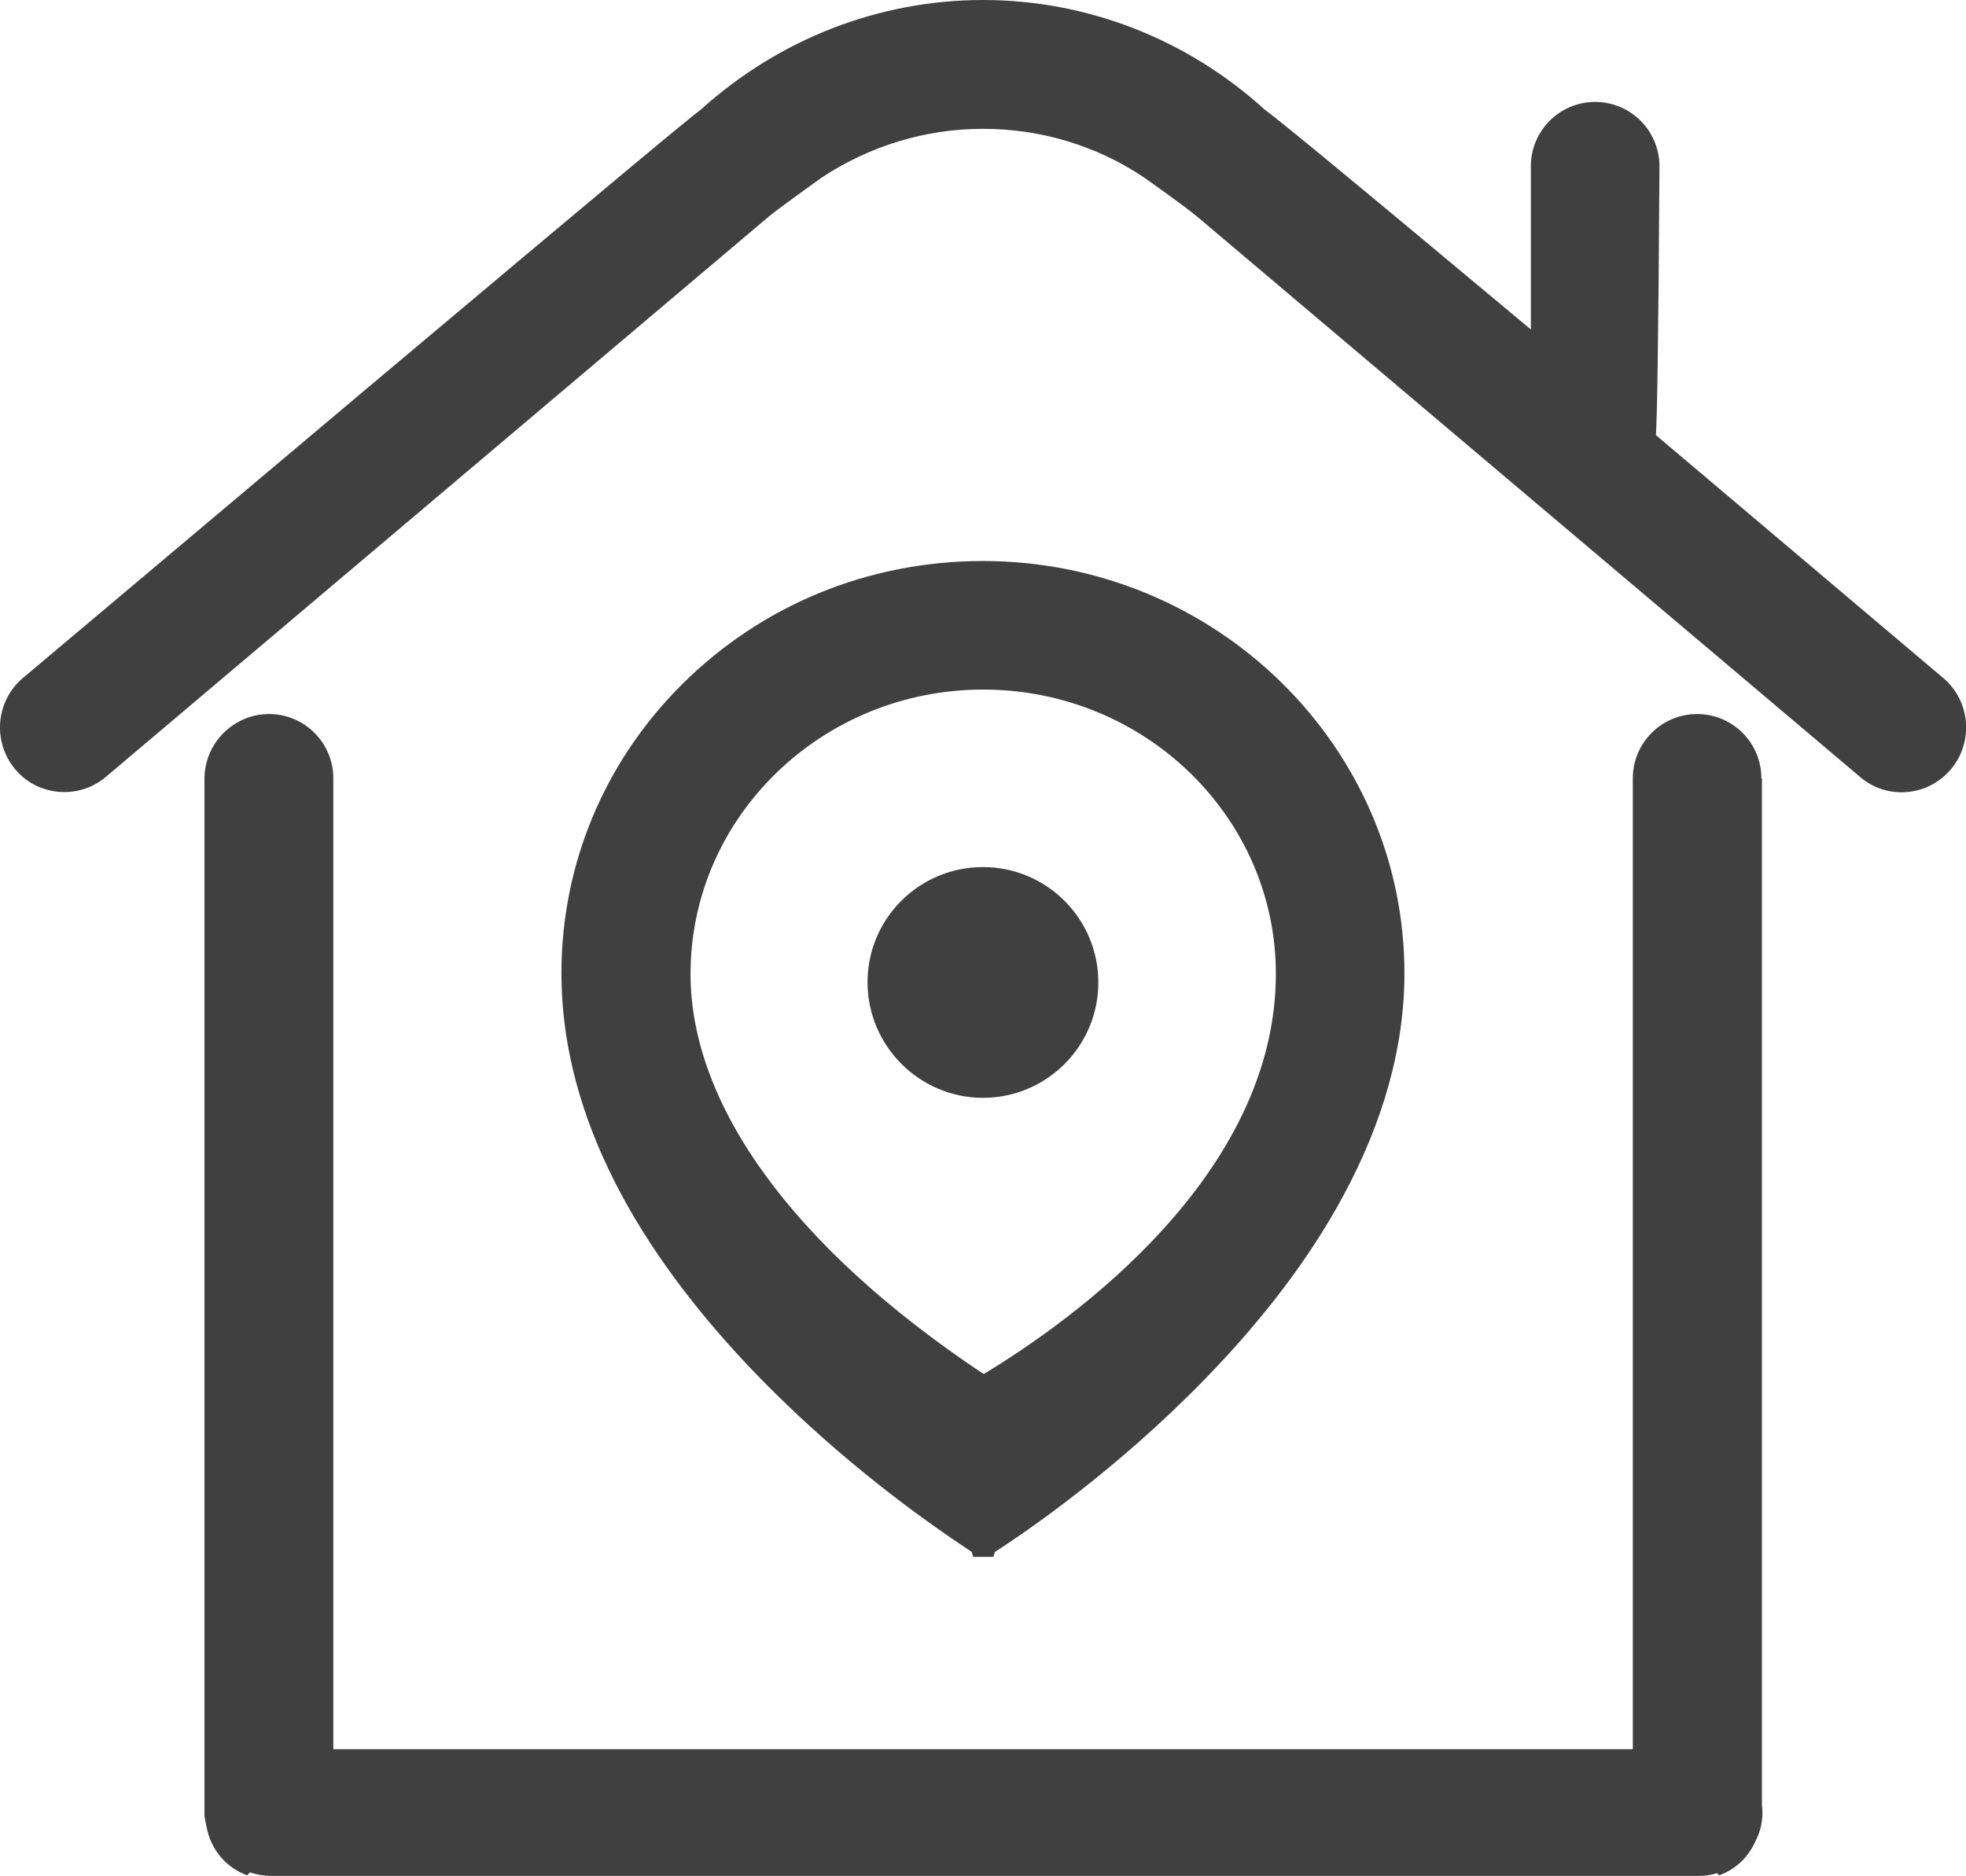
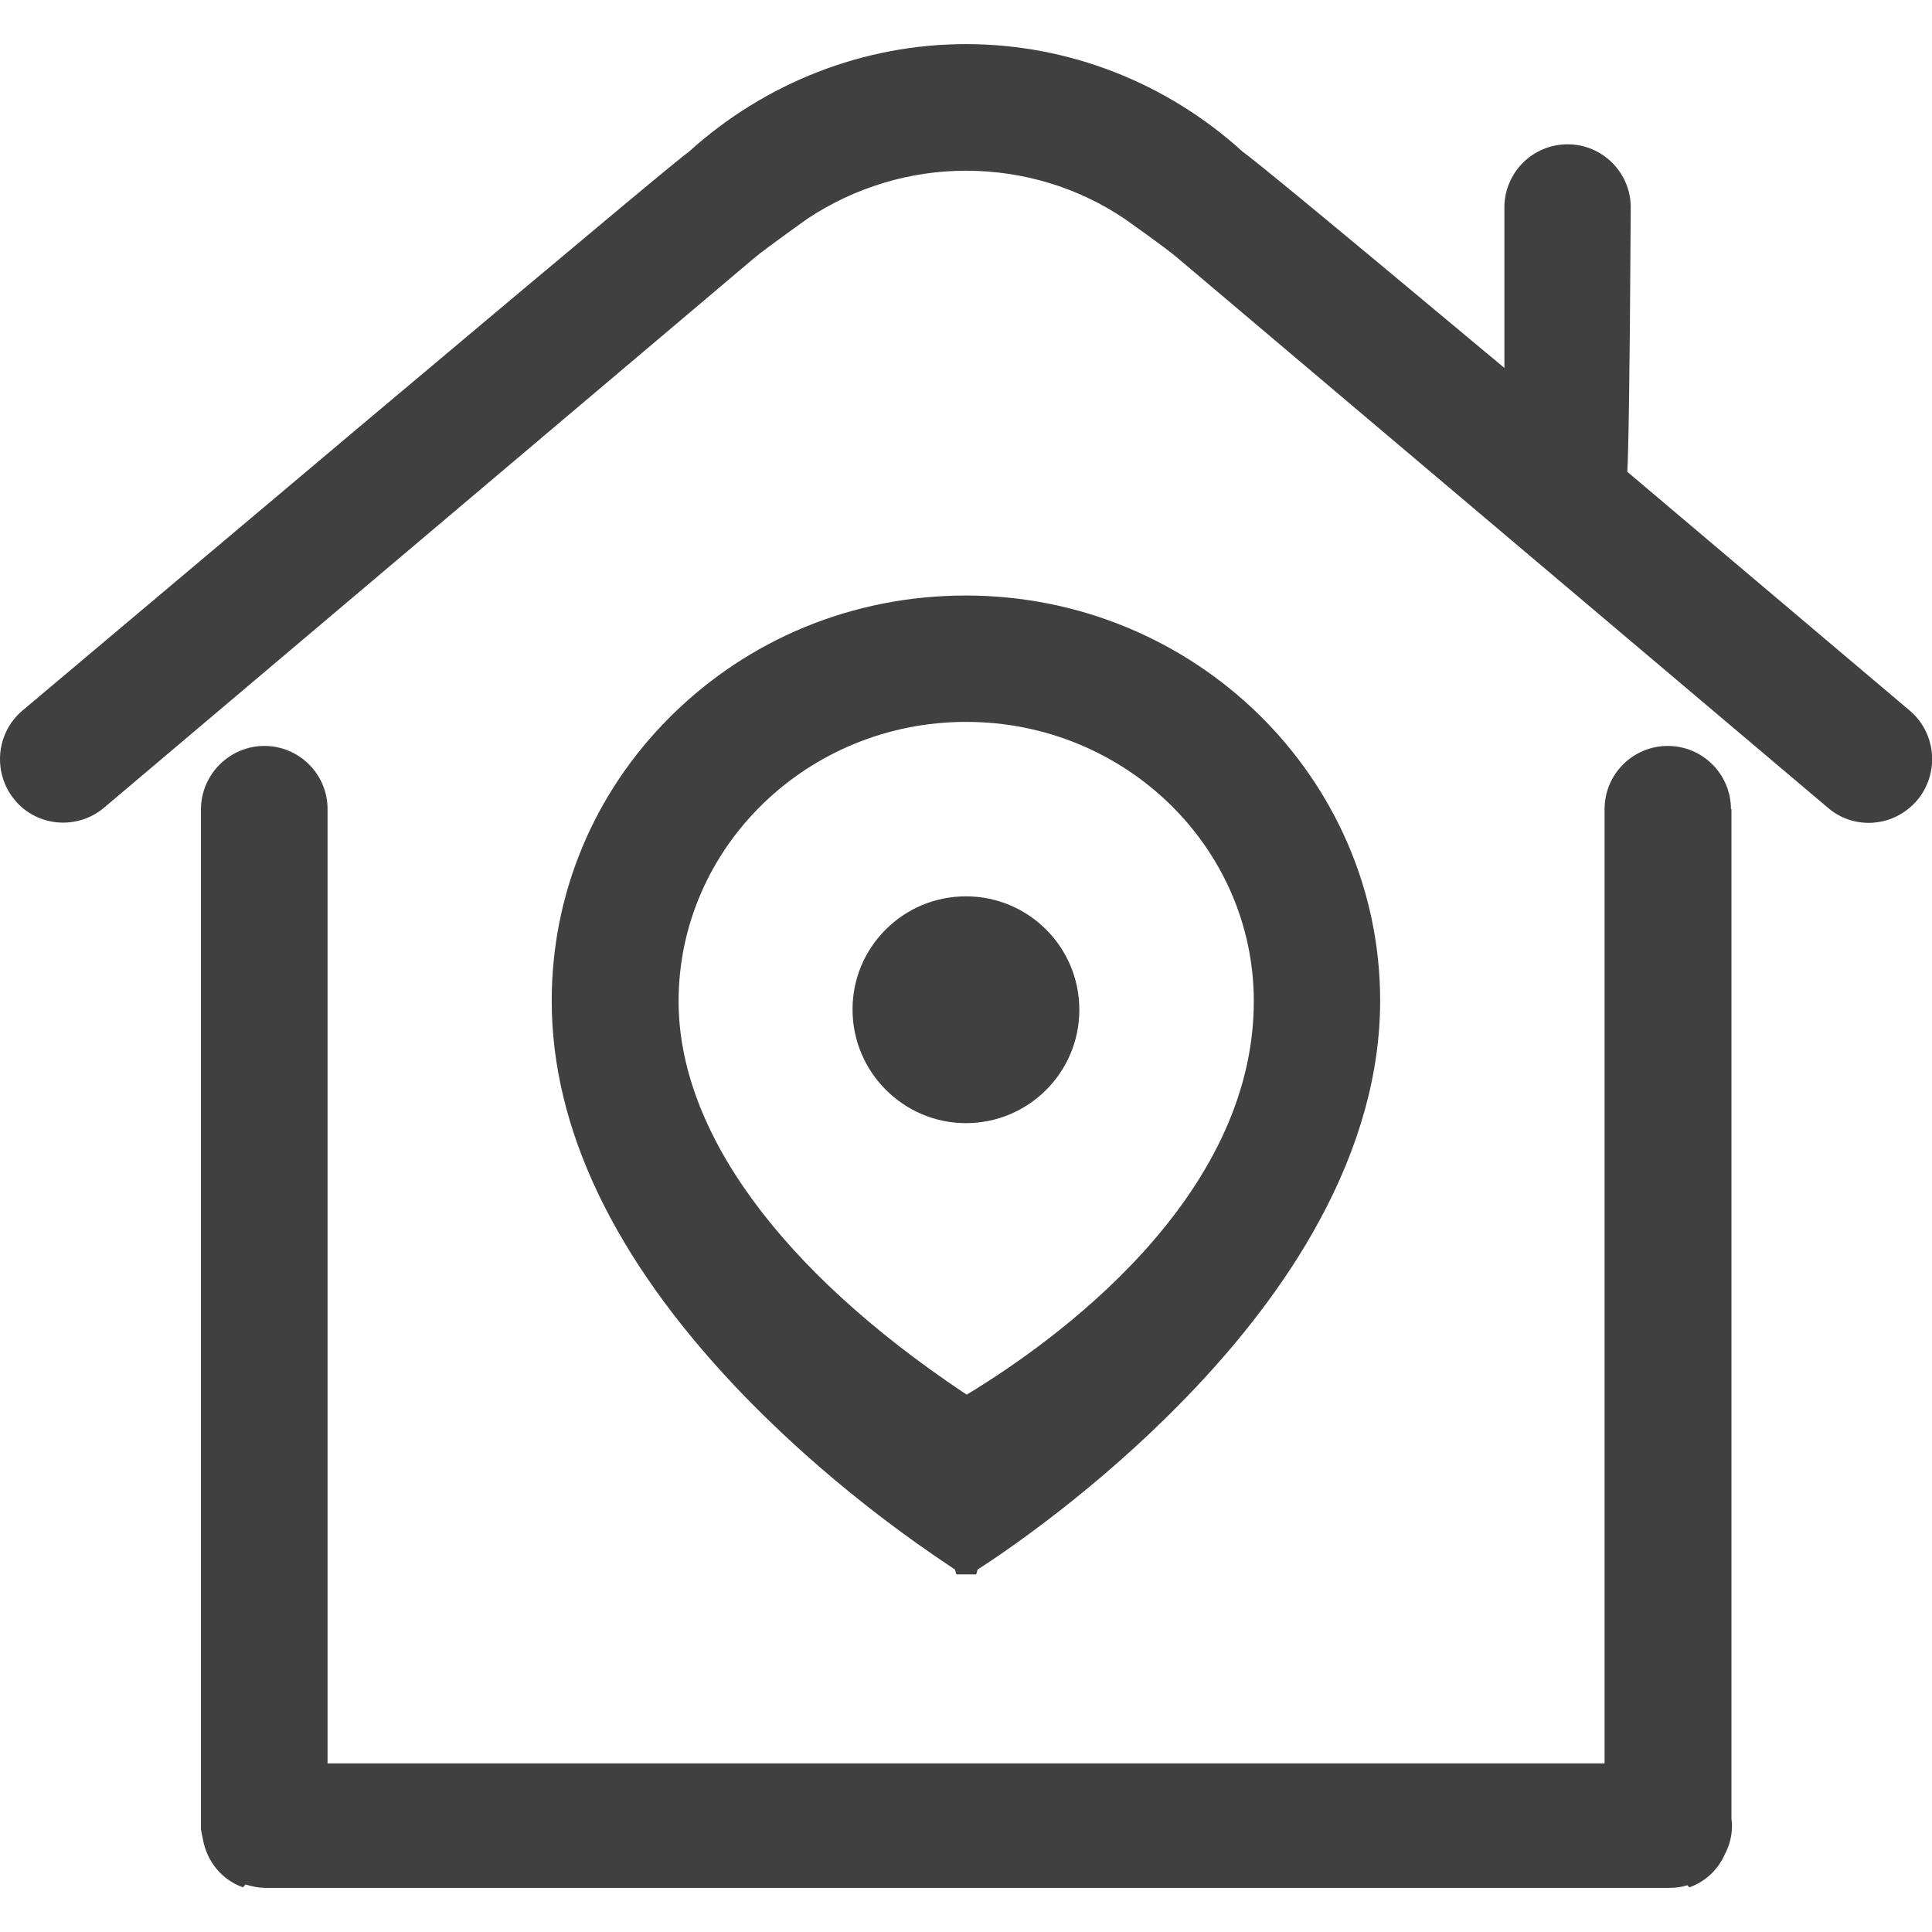
- <svg xmlns="http://www.w3.org/2000/svg" t="1677202962852" class="icon" viewBox="0 0 1073 1024" version="1.1" p-id="3031" width="134.125" height="128">
+ <svg xmlns="http://www.w3.org/2000/svg" t="1677202962852" class="icon" viewBox="0 0 1073 1024" version="1.1" p-id="3031" width="192" height="192">
  <path d="M961.332 424.868c0-19.379-15.709-35.088-35.088-35.088S891.157 405.489 891.157 424.868v529.984H181.918v-529.984c0-19.379-15.709-35.088-35.088-35.088-19.232 0-35.088 15.709-35.234 35.088v565.953c0 1.174 0.294 2.202 0.44 2.936 0.147 1.174 0.44 2.055 0.587 2.936 0 0.294 0.147 0.44 0.147 0.734 2.349 12.332 10.717 22.168 22.168 26.279l1.468-1.615c3.523 1.174 7.341 1.909 11.304 1.909h779.561c3.377 0 6.753-0.44 9.836-1.468l1.174 1.174c8.955-3.23 15.855-9.836 19.673-18.351 2.496-4.698 3.964-10.13 3.964-15.855 0-1.321-0.147-2.643-0.294-3.964V424.868z" fill="#404040" p-id="3032" />
  <path d="M536.464 599.279c34.794 0 62.982-28.188 62.982-62.982s-28.188-62.982-62.982-62.982c-16.883 0-32.739 6.606-44.63 18.498-11.892 11.892-18.351 27.747-18.351 44.337 0 34.794 28.334 63.128 62.982 63.128zM1060.576 370.108l-156.793-132.569c0.587-11.011 1.321-43.749 1.909-146.81 0-19.379-15.709-35.088-35.088-35.088s-35.088 15.709-35.088 35.088v89.114C722.179 85.15 696.781 64.596 690.321 59.898 647.893 21.287 593.28 0 536.464 0c-56.669 0-111.282 21.287-153.857 59.752-6.9 5.138-36.703 29.802-186.155 155.472-91.022 76.635-183.072 154.151-183.953 154.885-14.828 12.479-16.736 34.794-4.257 49.769 12.332 14.828 34.647 16.736 49.475 4.257L419.456 118.329c6.019-4.992 27.453-20.26 29.068-21.434 26.279-17.324 56.669-26.573 87.939-26.573 31.417 0 61.954 9.102 87.939 26.573 1.468 1.028 23.049 16.296 29.068 21.434l361.74 305.805c6.313 5.432 14.241 8.368 22.609 8.368 1.028 0 1.909 0 2.936-0.147 9.396-0.734 17.911-5.285 24.077-12.479 12.479-14.975 10.57-37.29-4.257-49.769z" fill="#404040" p-id="3033" />
  <path d="M529.564 846.653c0.294 0.147 0.44 0.294 0.734 0.44l0.881 2.789h11.011l0.734-2.643c16.59-10.717 66.211-44.483 114.952-94.692 31.564-32.445 56.815-65.771 74.726-98.803 22.462-41.254 33.913-82.507 33.913-122.44 0-124.054-103.207-225.06-230.051-225.06-62.541 0-120.971 24.077-164.574 67.679-42.281 42.281-65.477 98.216-65.477 157.38 0 70.616 34.354 142.699 102.033 214.343 23.93 25.251 64.156 63.275 121.118 101.005z m-152.682-315.054c0-85.59 71.643-155.178 159.729-155.178s159.729 69.588 159.729 155.178c0 109.814-110.842 189.091-159.436 218.453-0.44-0.294-1.028-0.734-1.615-1.028C433.11 680.611 376.882 603.389 376.882 531.599z" fill="#404040" p-id="3034" />
</svg>
